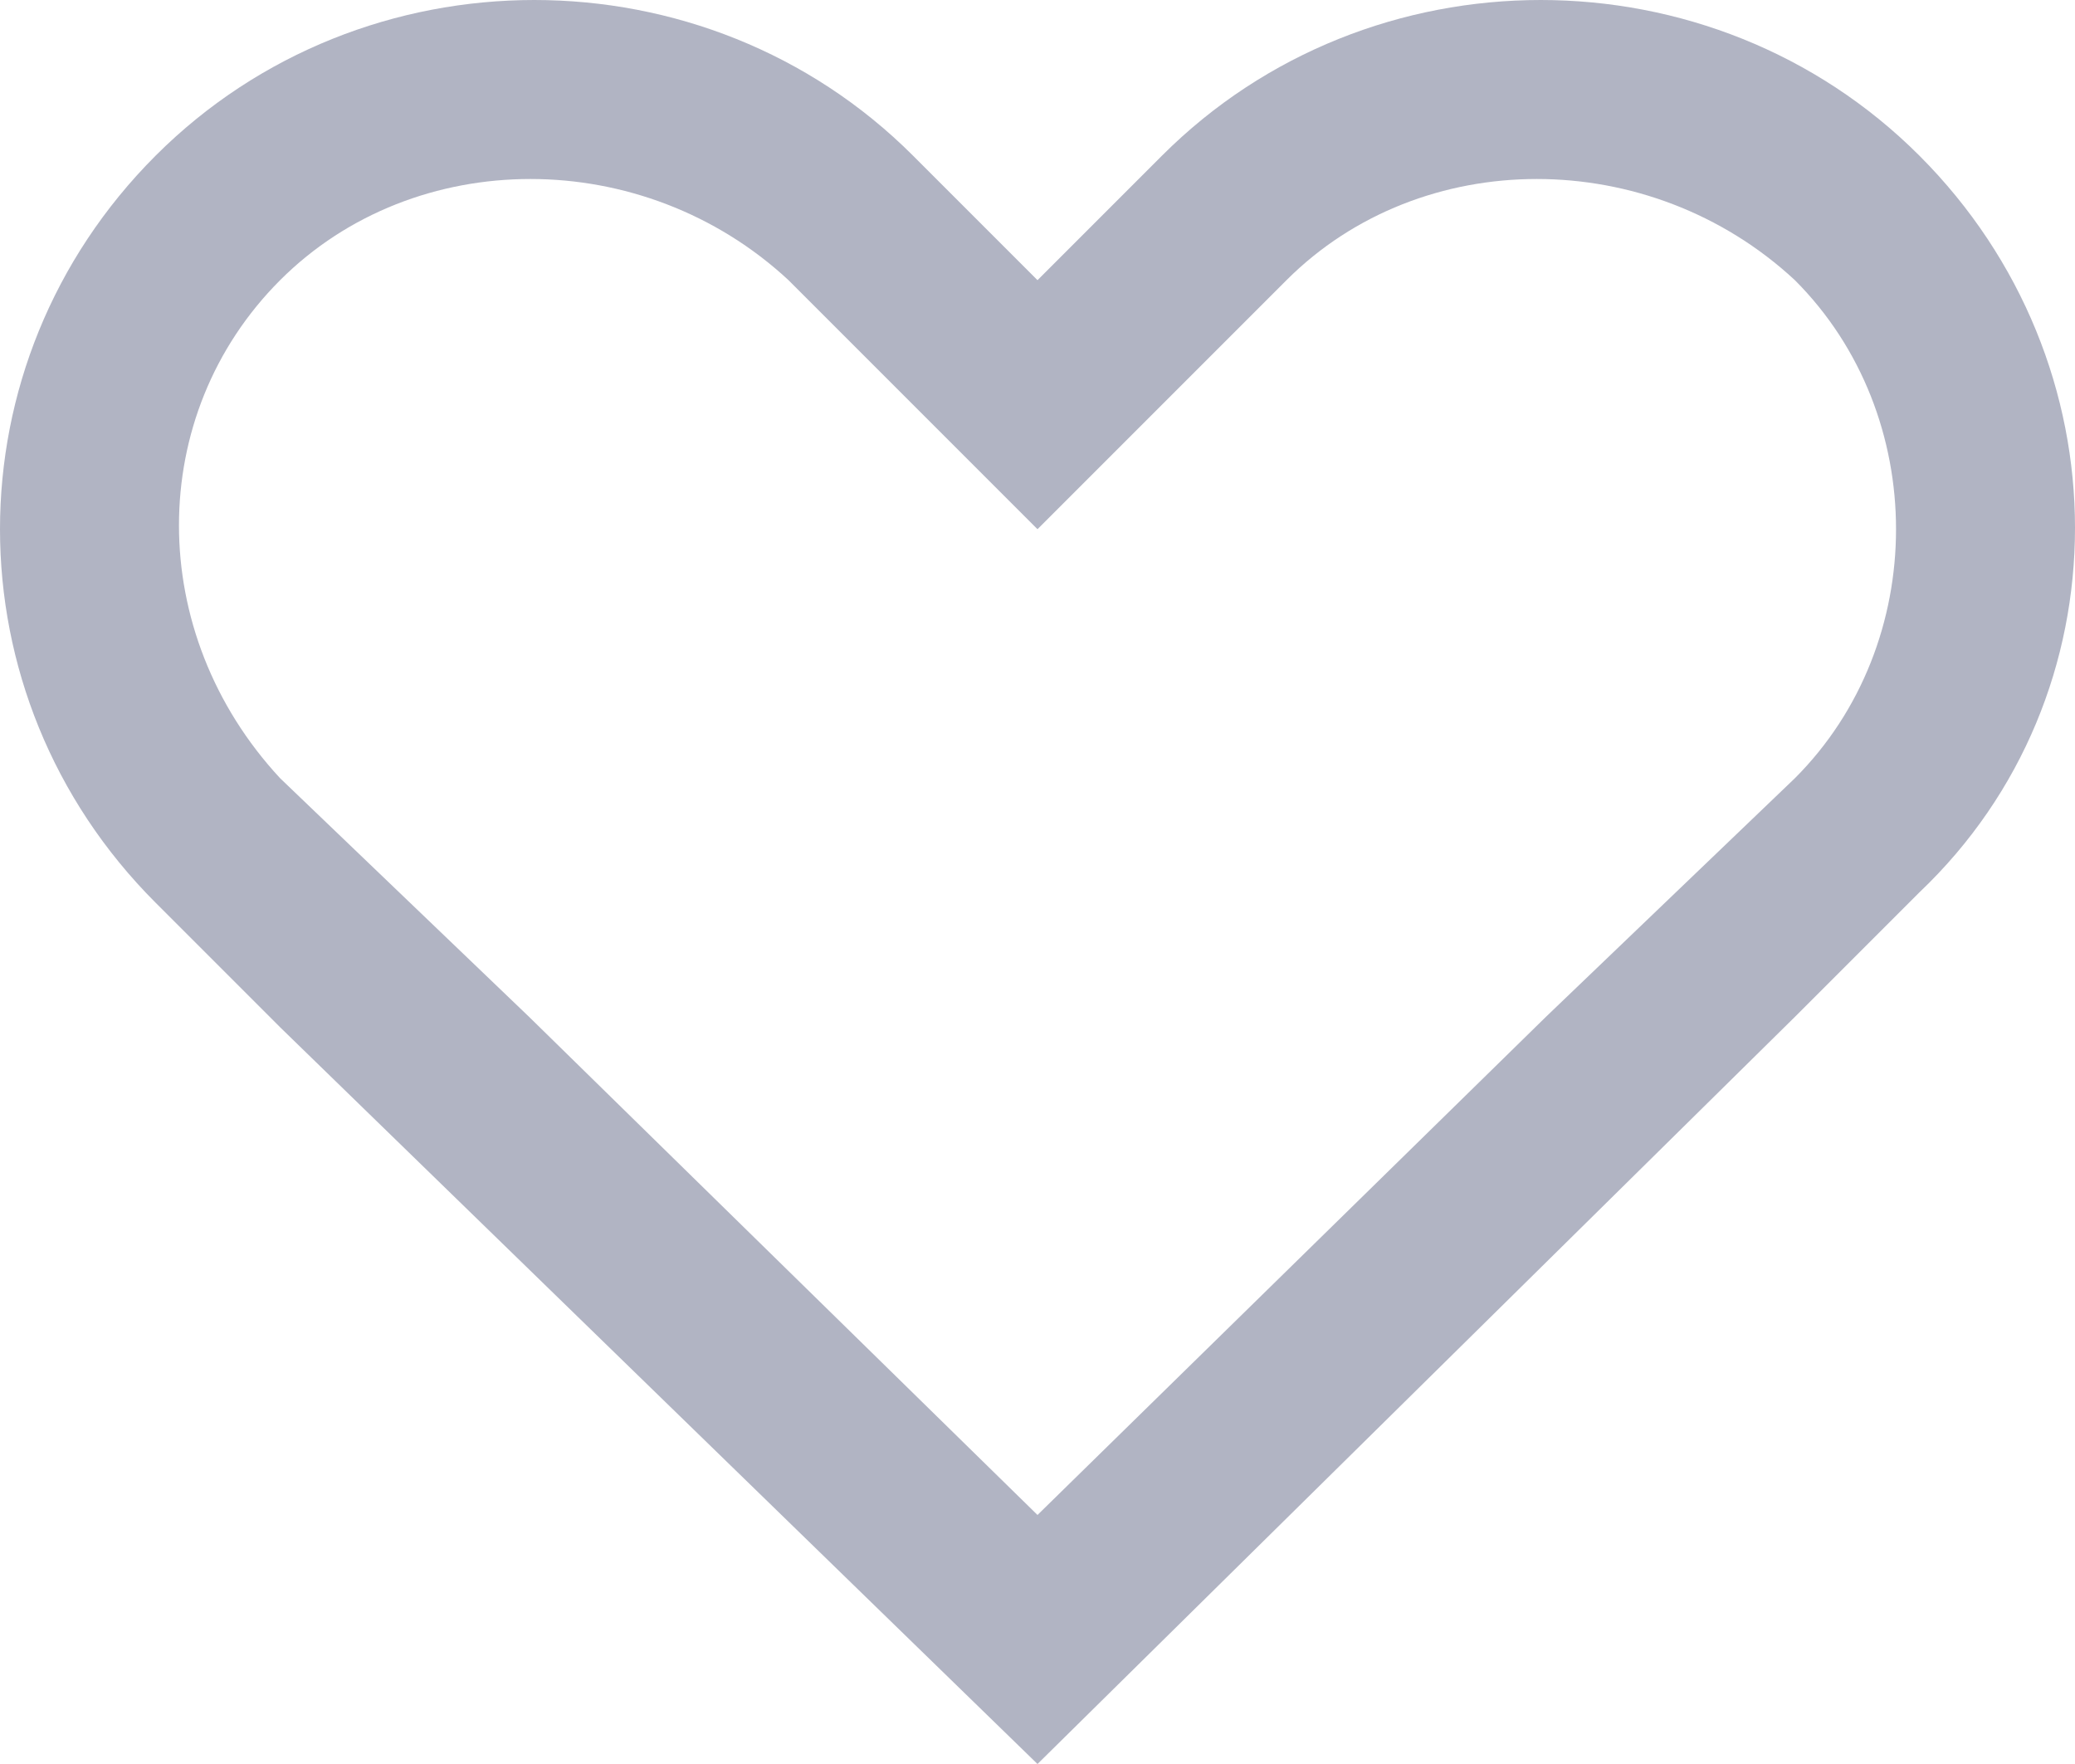
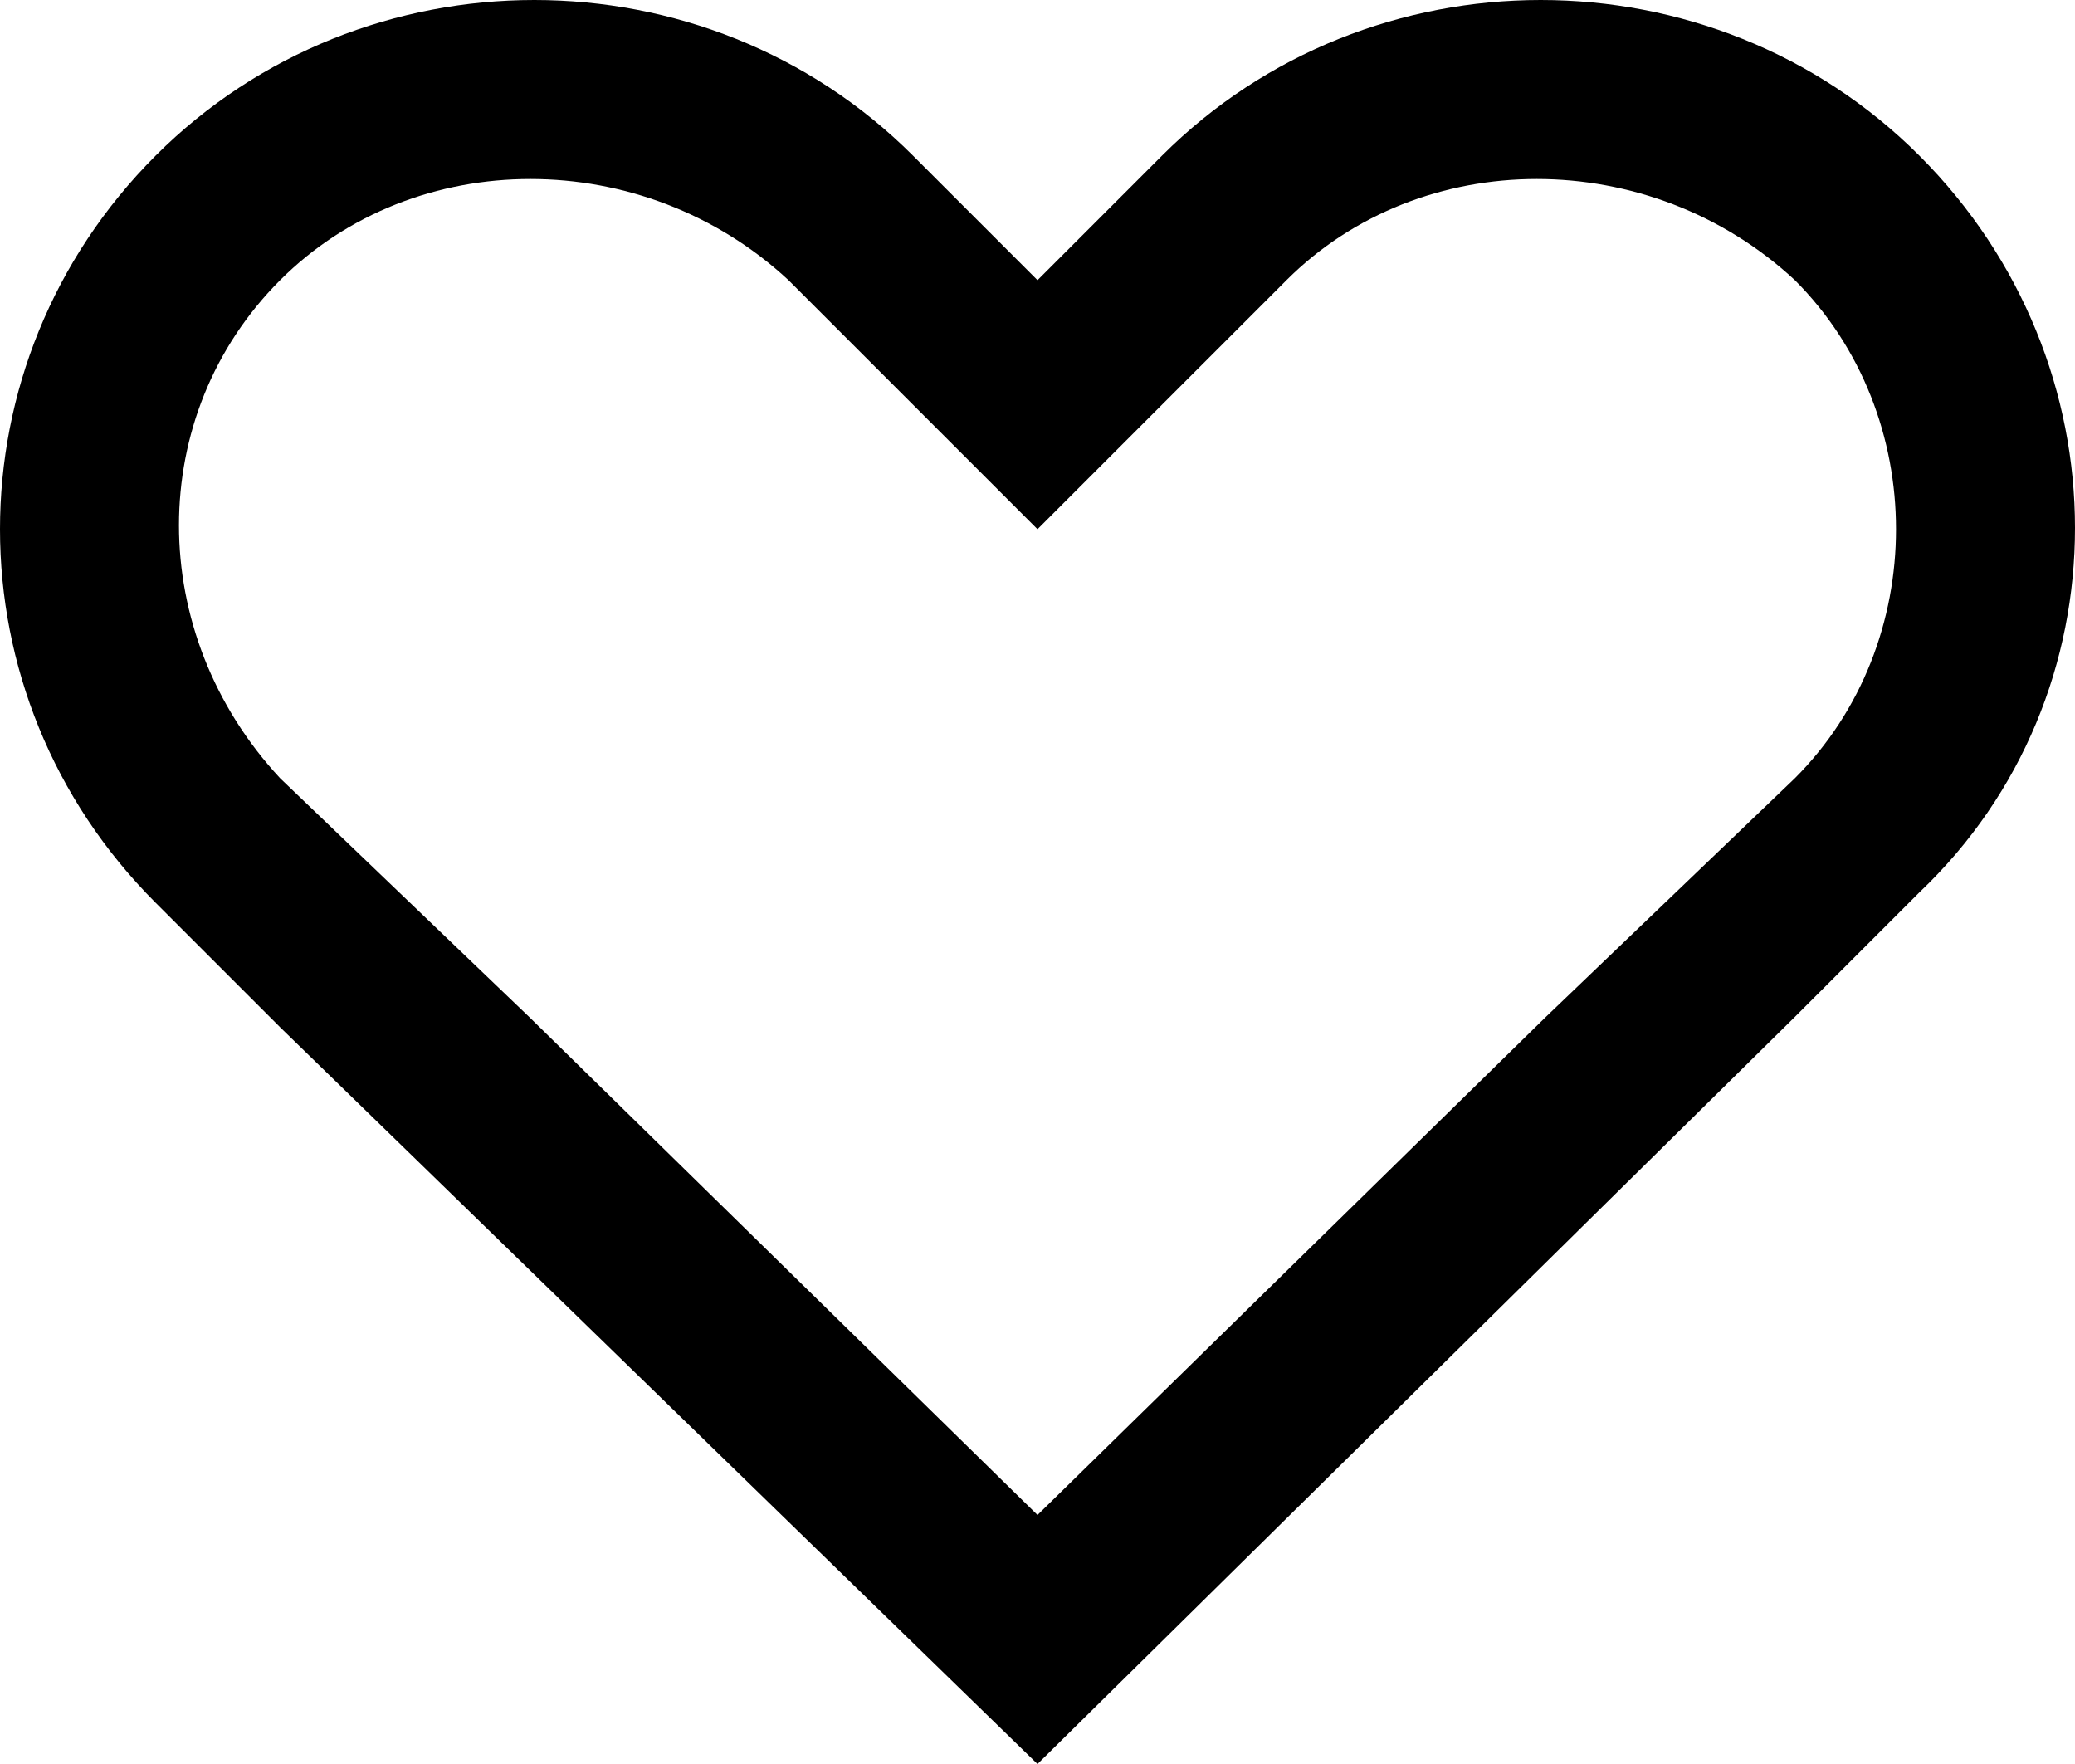
<svg xmlns="http://www.w3.org/2000/svg" viewBox="0 0 20 17">
-   <path d="M18.5 1.5c-2-2-5.3-2-7.3 0L10 2.7 8.8 1.5c-2-2-5.3-2-7.3 0s-2 5.2 0 7.2l1.2 1.2L10 17l7.3-7.2 1.2-1.2c2-1.9 2-5.1 0-7.1zm-3.6 8.3L10 14.6 5.1 9.8 2.7 7.5C1.4 6.1 1.4 4 2.7 2.7c1.3-1.3 3.5-1.3 4.9 0L10 5.1l2.4-2.4c1.3-1.3 3.5-1.3 4.9 0 1.3 1.3 1.3 3.5 0 4.8l-2.4 2.3z" fill="#b1b4c3" />
+   <path d="M18.5 1.5c-2-2-5.3-2-7.3 0L10 2.7 8.8 1.5c-2-2-5.3-2-7.3 0s-2 5.2 0 7.2l1.2 1.2L10 17l7.3-7.2 1.2-1.2c2-1.9 2-5.1 0-7.1zm-3.6 8.3L10 14.6 5.1 9.8 2.7 7.5C1.4 6.1 1.4 4 2.7 2.7c1.3-1.3 3.5-1.3 4.9 0L10 5.1l2.4-2.4c1.3-1.3 3.5-1.3 4.9 0 1.3 1.3 1.3 3.5 0 4.8l-2.4 2.3z" />
</svg>
